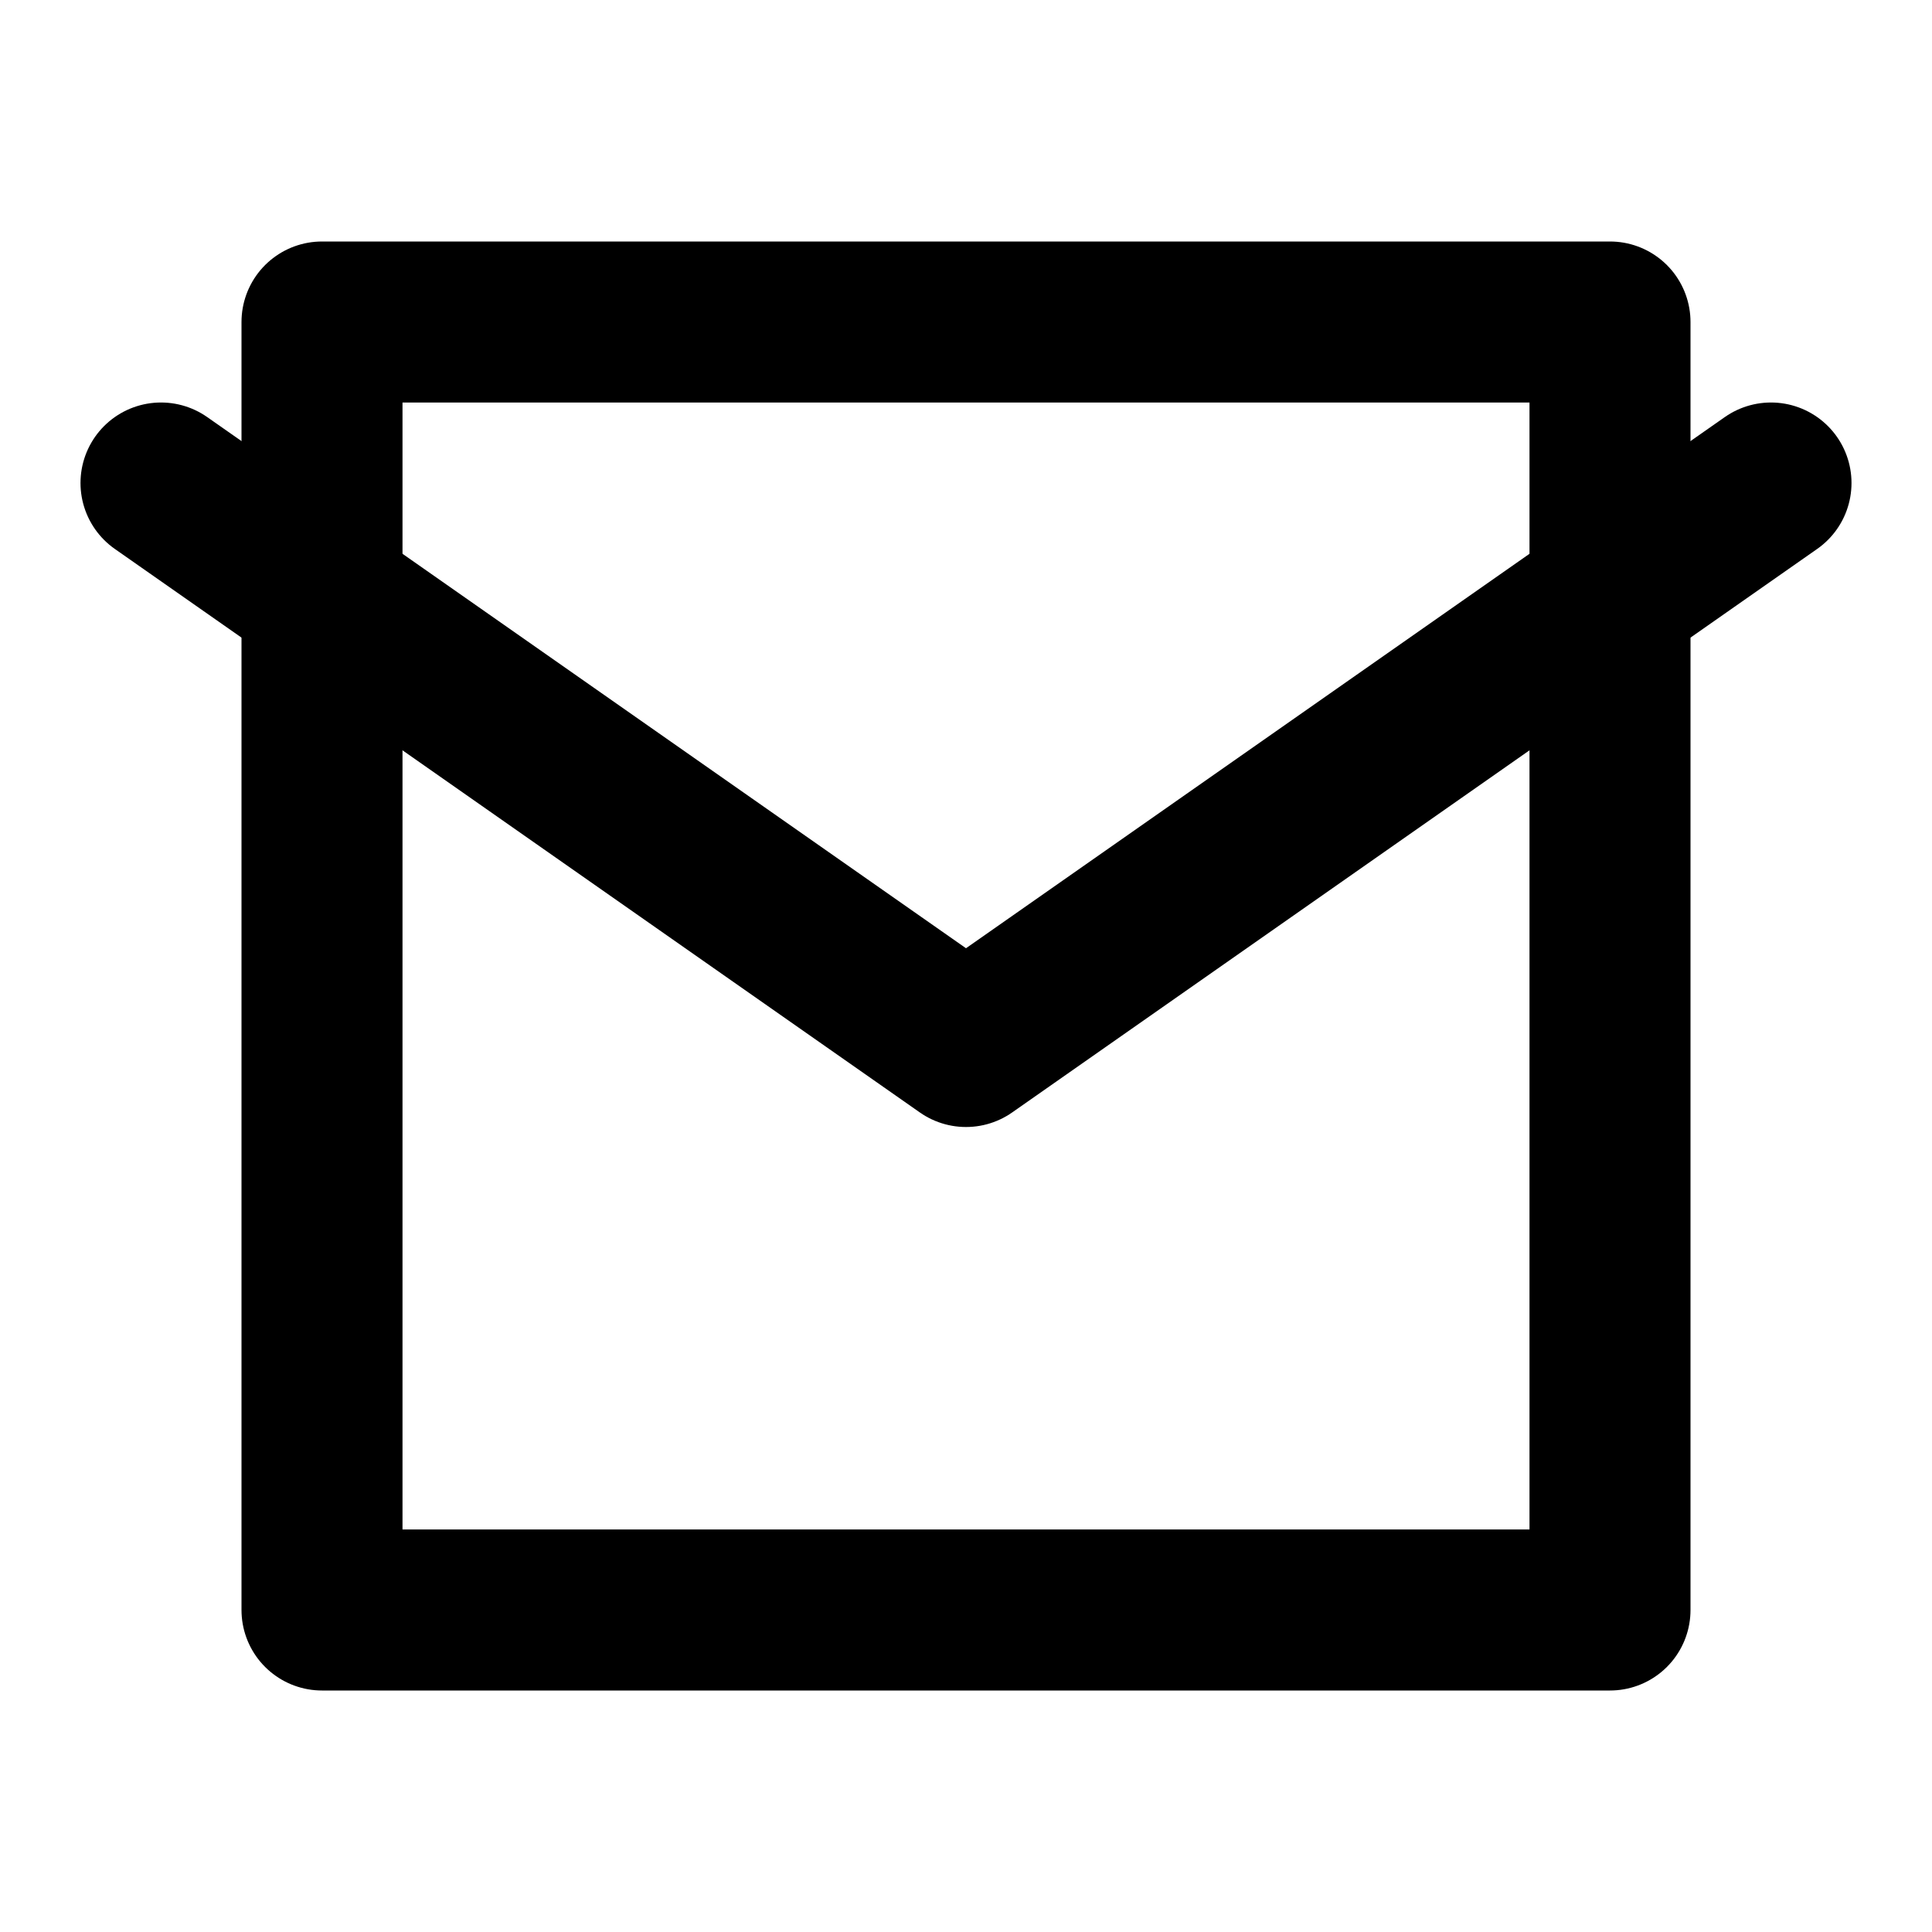
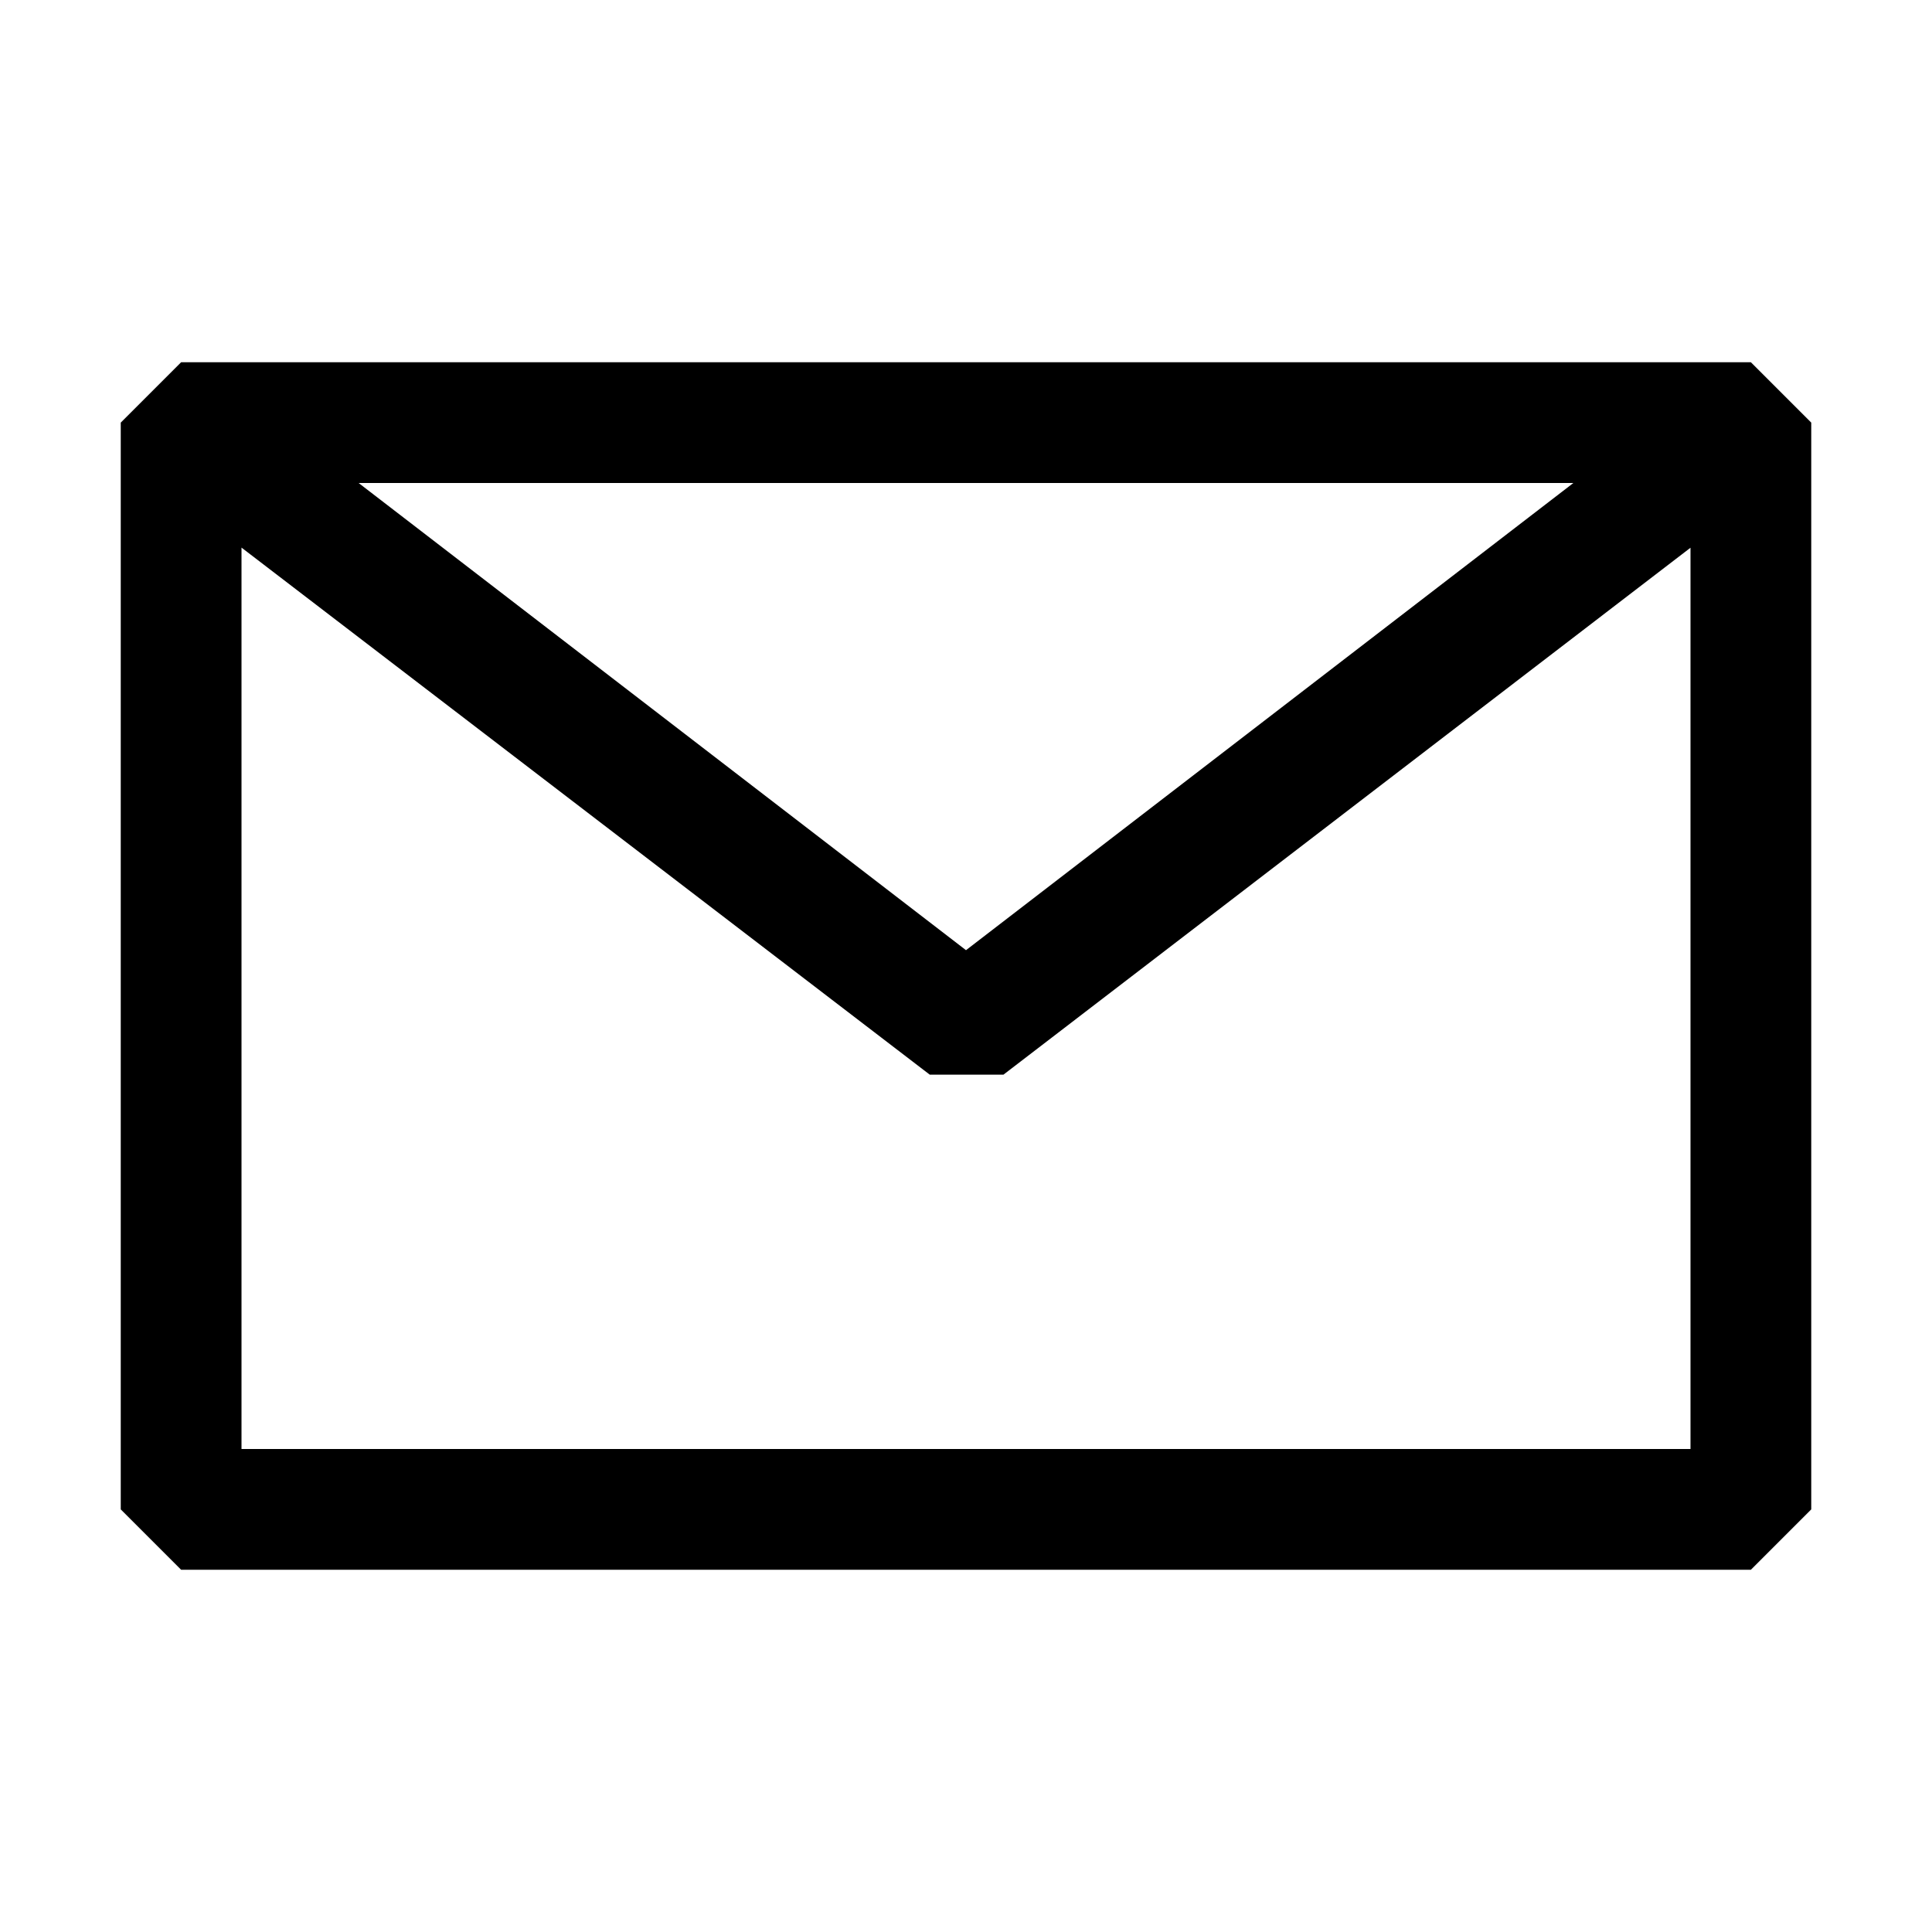
- <svg xmlns="http://www.w3.org/2000/svg" width="24" height="24" fill="none" stroke="#000" stroke-width="2" stroke-linecap="round" stroke-linejoin="round" viewBox="0 0 24 24">
-   <path d="M4 4h16v16H4z" />
-   <path d="m22 6-10 7L2 6" />
+ <svg xmlns="http://www.w3.org/2000/svg" width="24" height="24" viewBox="0 0 16 16" fill="#000000">
+   <path fill-rule="evenodd" clip-rule="evenodd" d="M1 3.5l.5-.5h13l.5.5v9l-.5.5h-13l-.5-.5v-9zm1 1.035V12h12V4.536L8.31 8.9H7.7L2 4.535zM13.03 4H2.97L8 7.869 13.03 4z" />
</svg>
